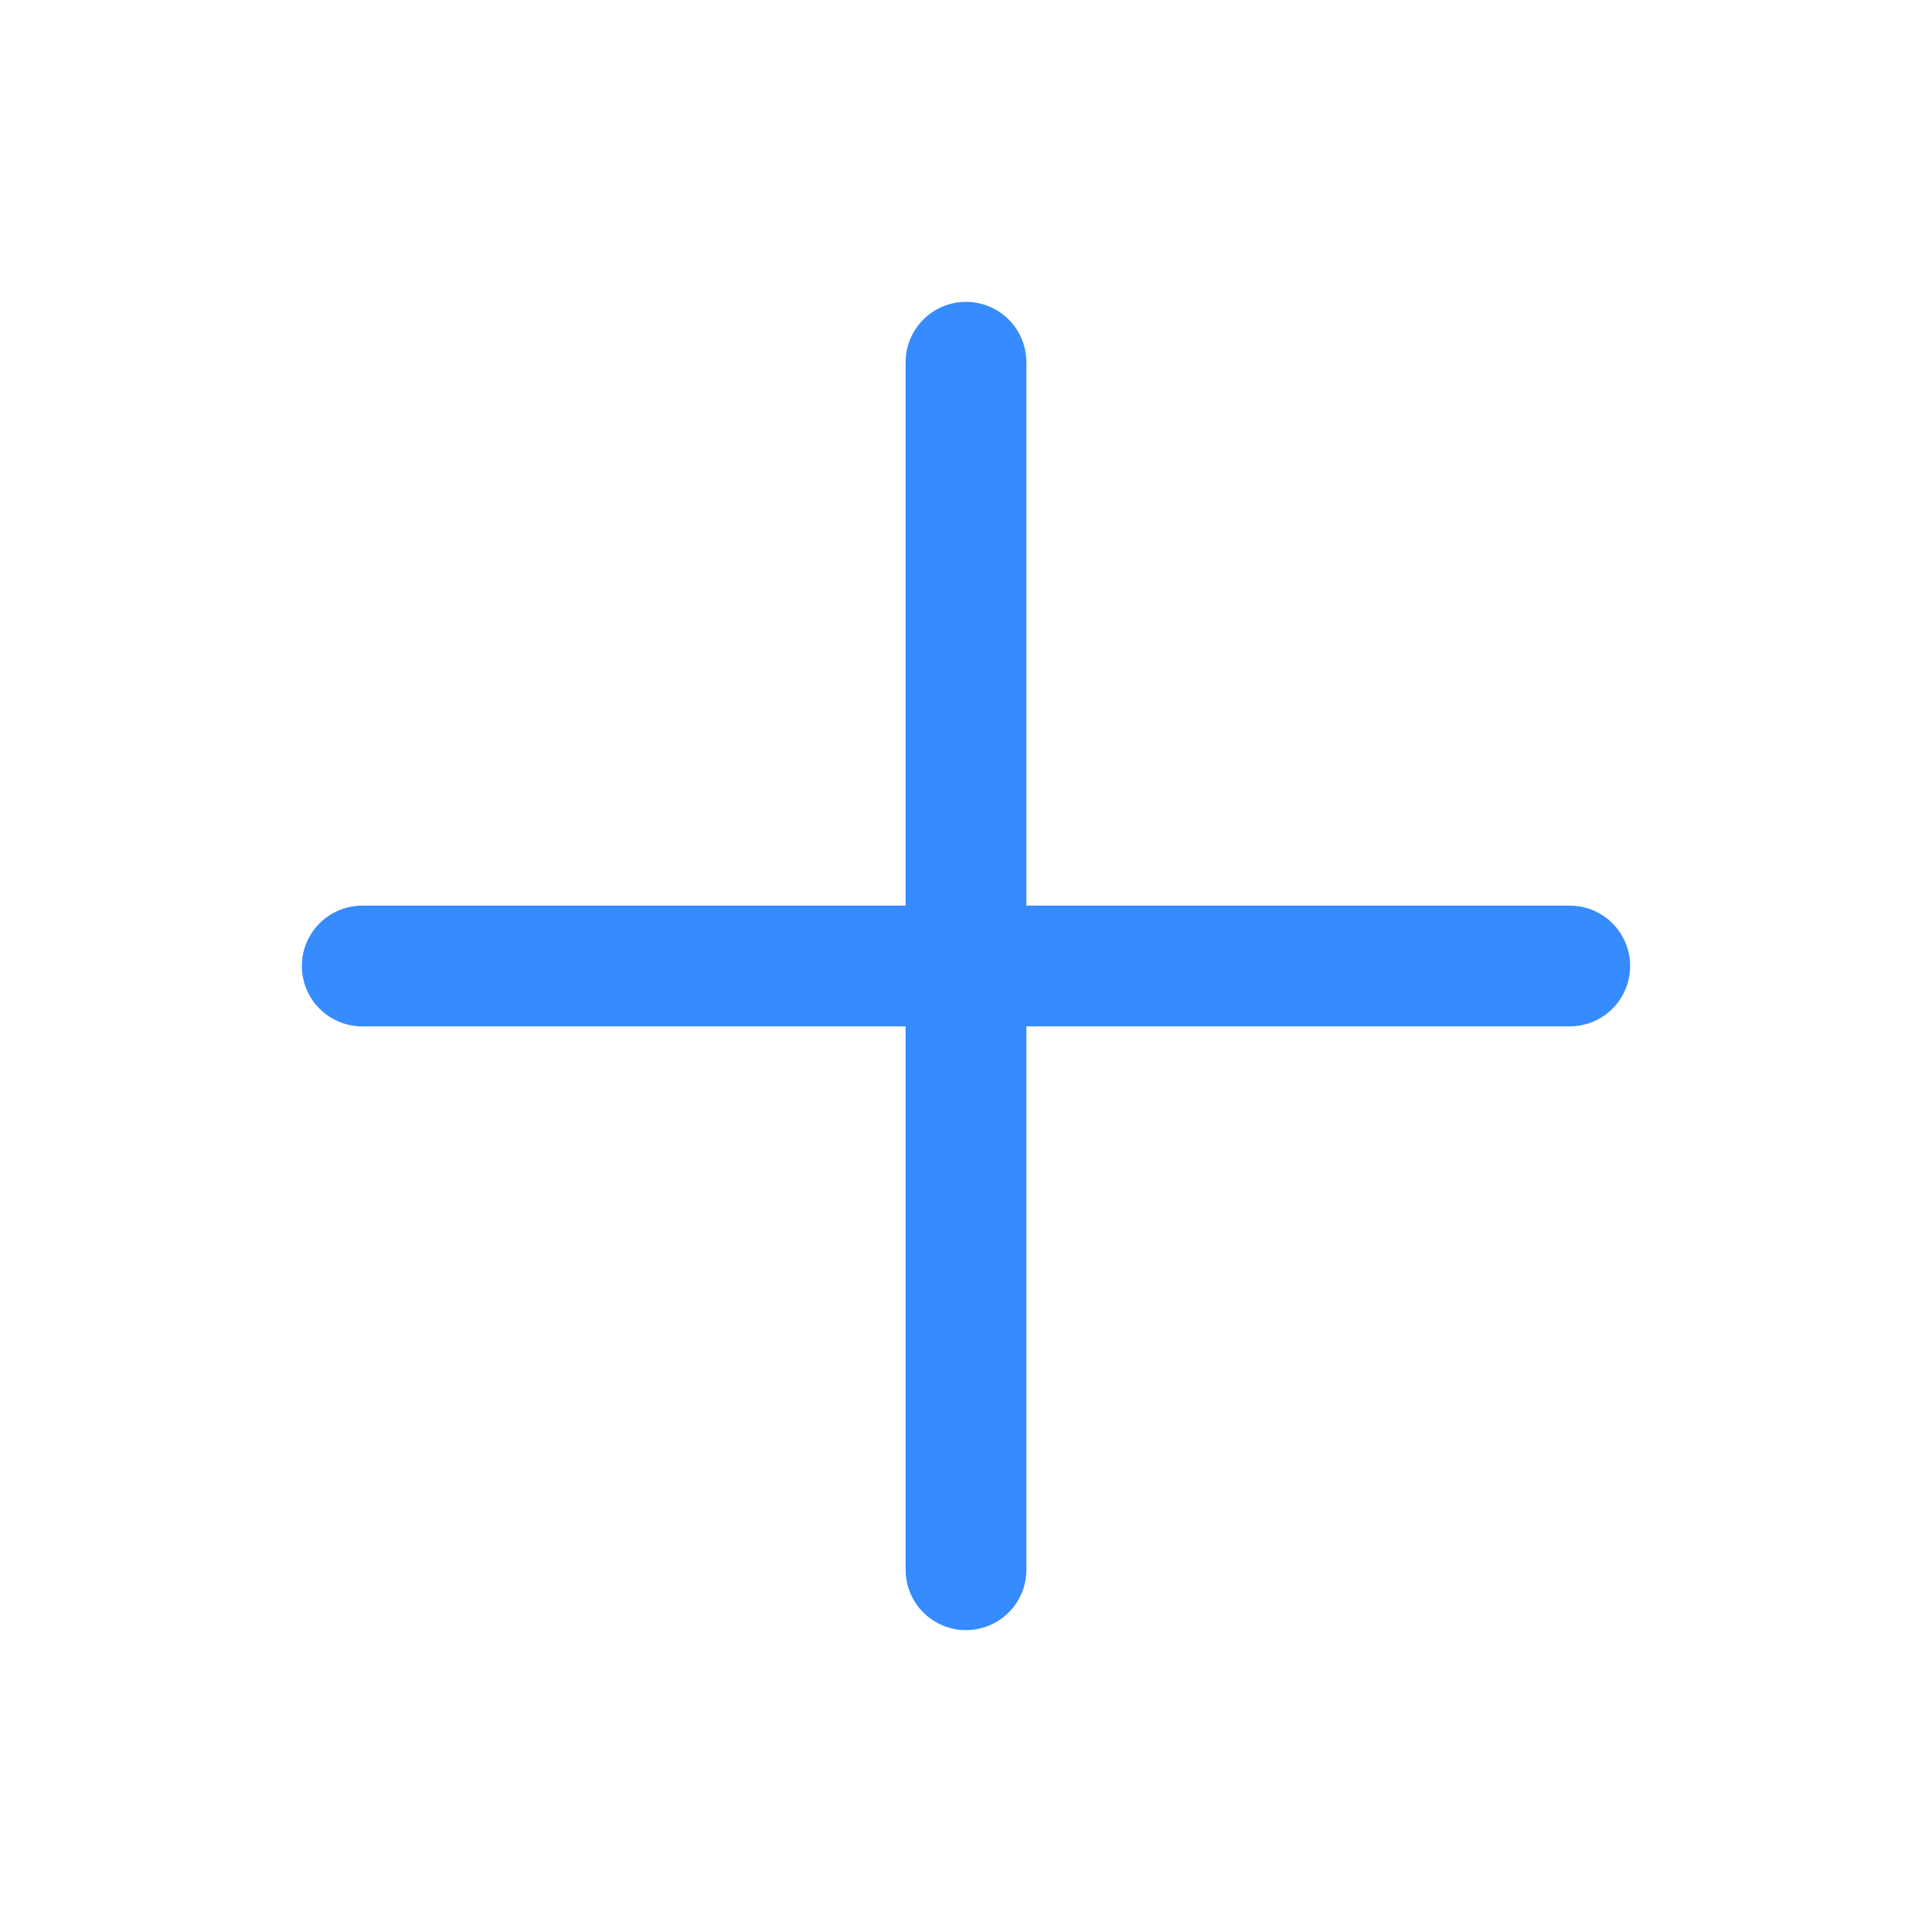
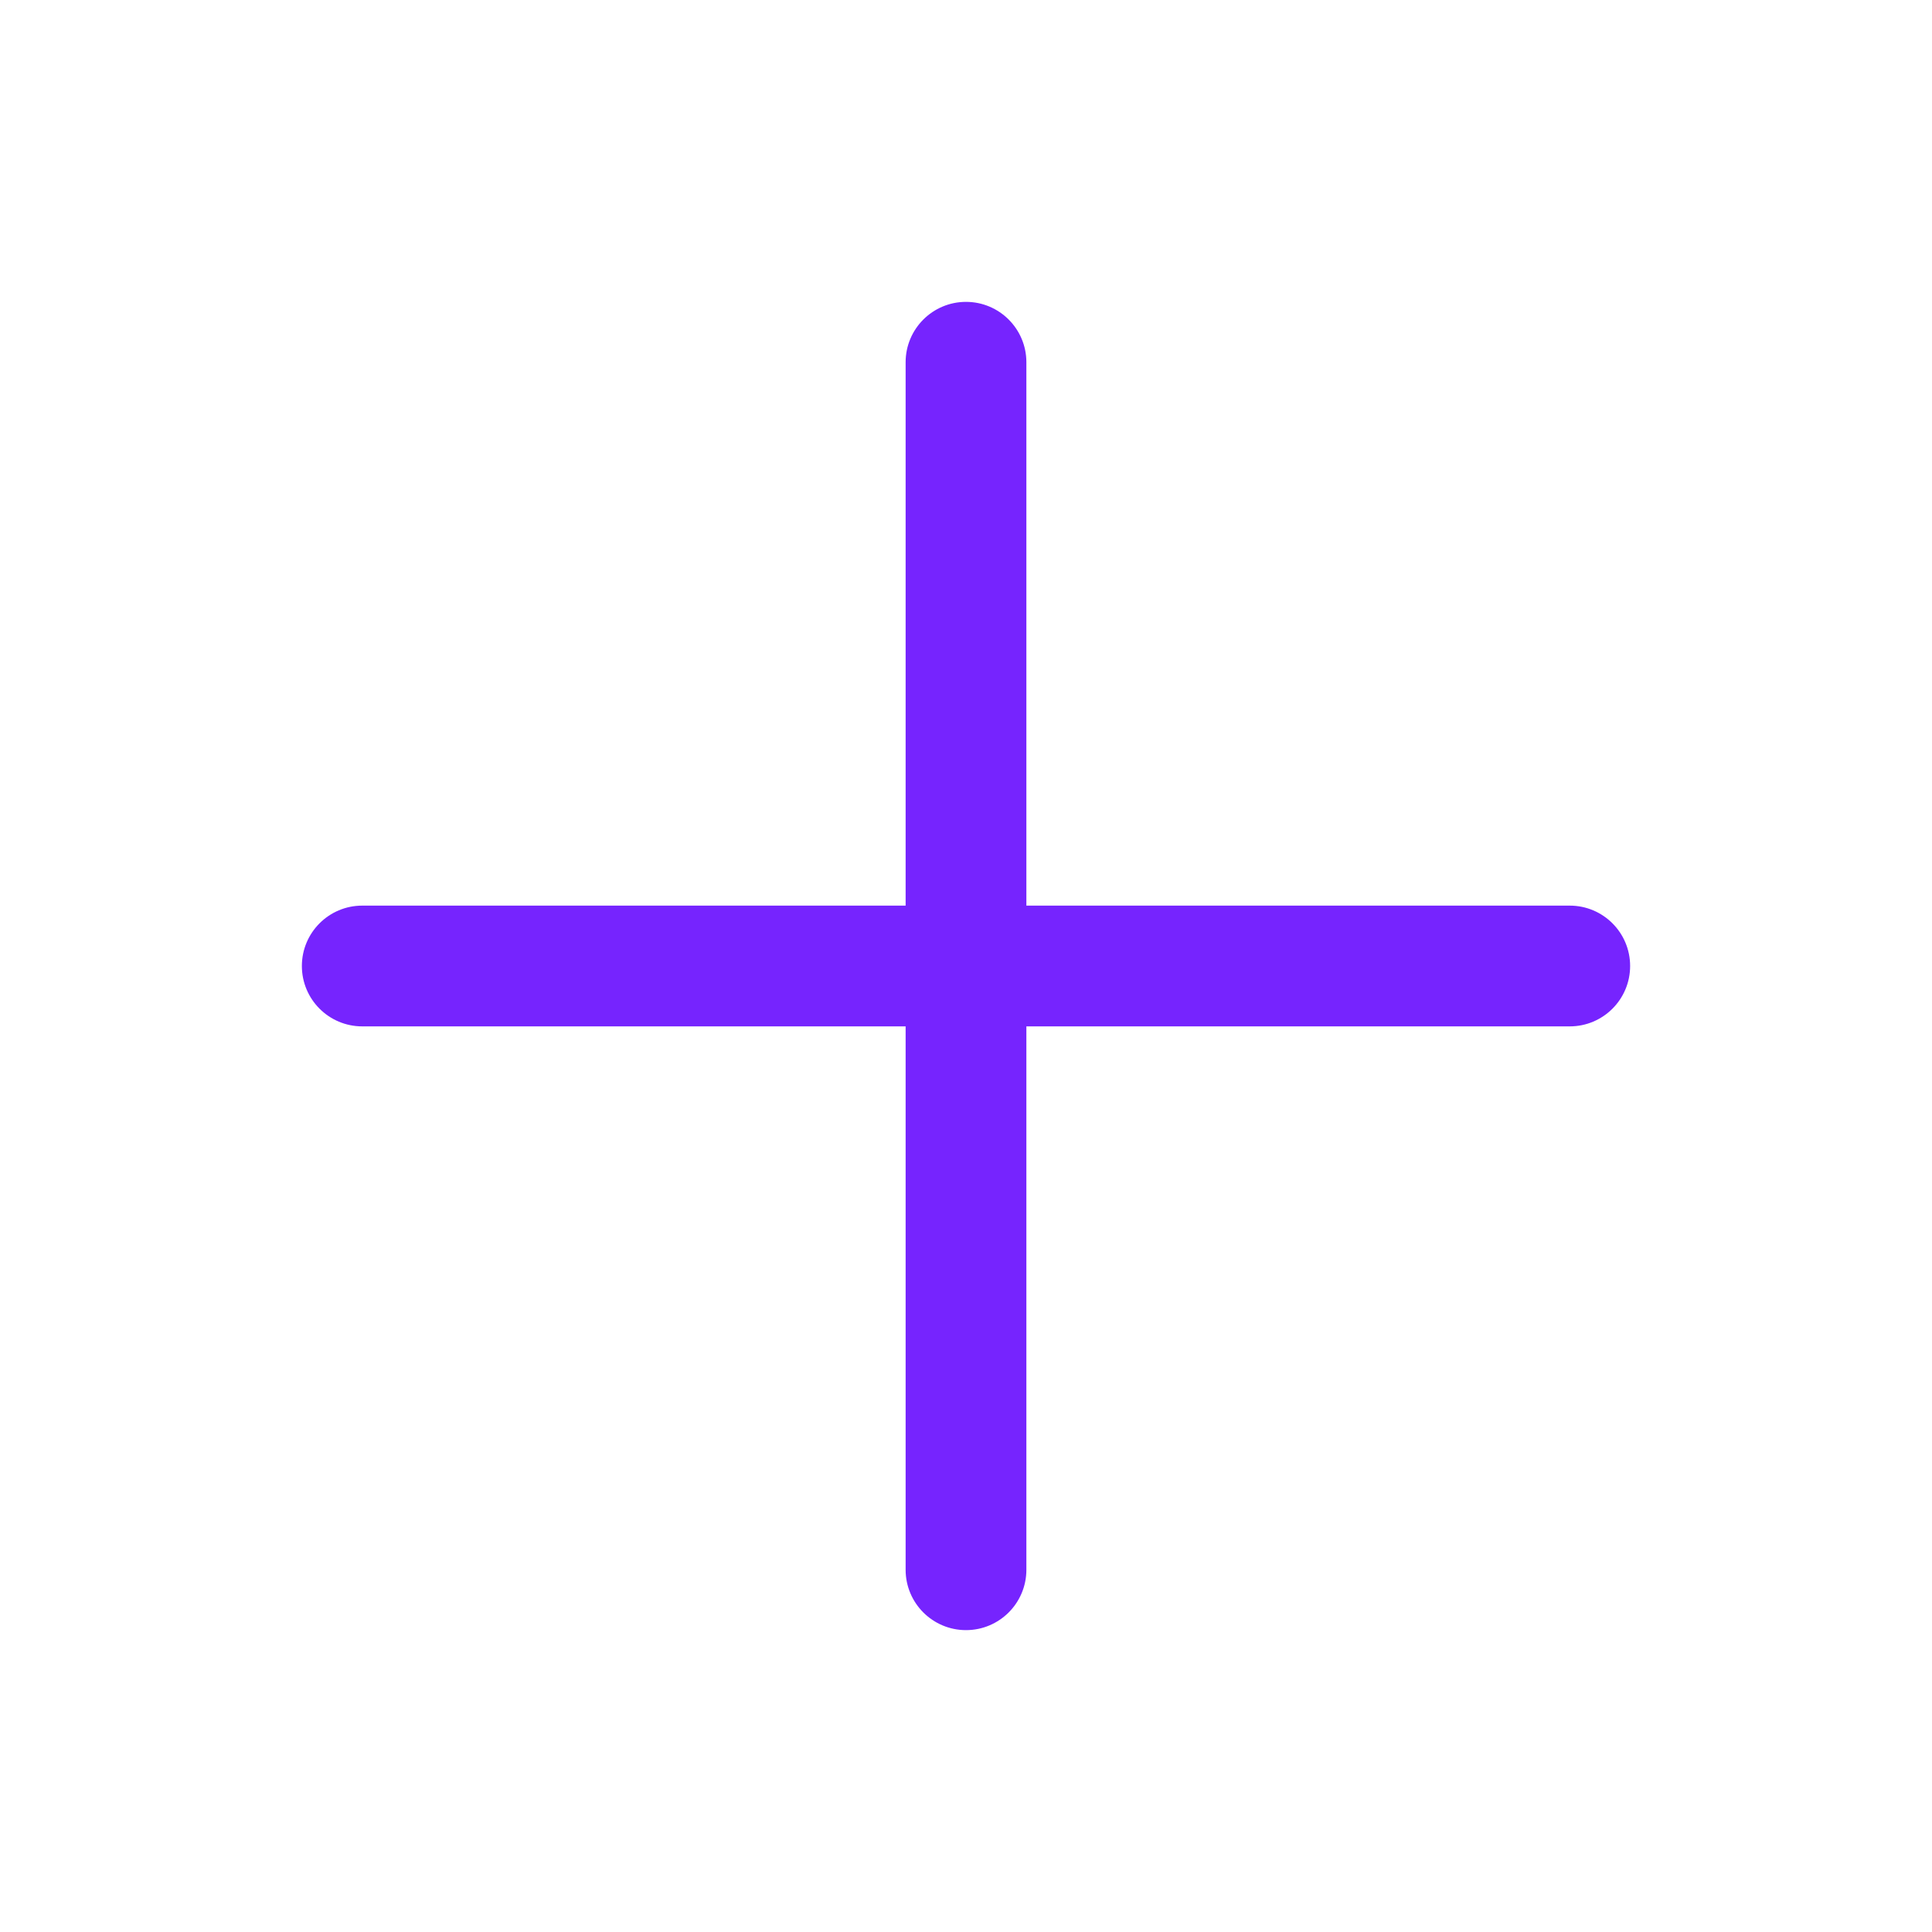
<svg xmlns="http://www.w3.org/2000/svg" class="icon" width="32px" height="32.00px" viewBox="0 0 1024 1024" version="1.1">
-   <path d="M512 160a32 32 0 0 1 32 32v288h288a32 32 0 0 1 0 64h-288v288a32 32 0 0 1-64 0v-288H192a32 32 0 0 1 0-64h288V192a32 32 0 0 1 32-32z" fill="#368bff" />
+   <path d="M512 160a32 32 0 0 1 32 32v288h288a32 32 0 0 1 0 64h-288v288a32 32 0 0 1-64 0v-288H192a32 32 0 0 1 0-64h288V192a32 32 0 0 1 32-32z" fill="#7624fe" />
</svg>
